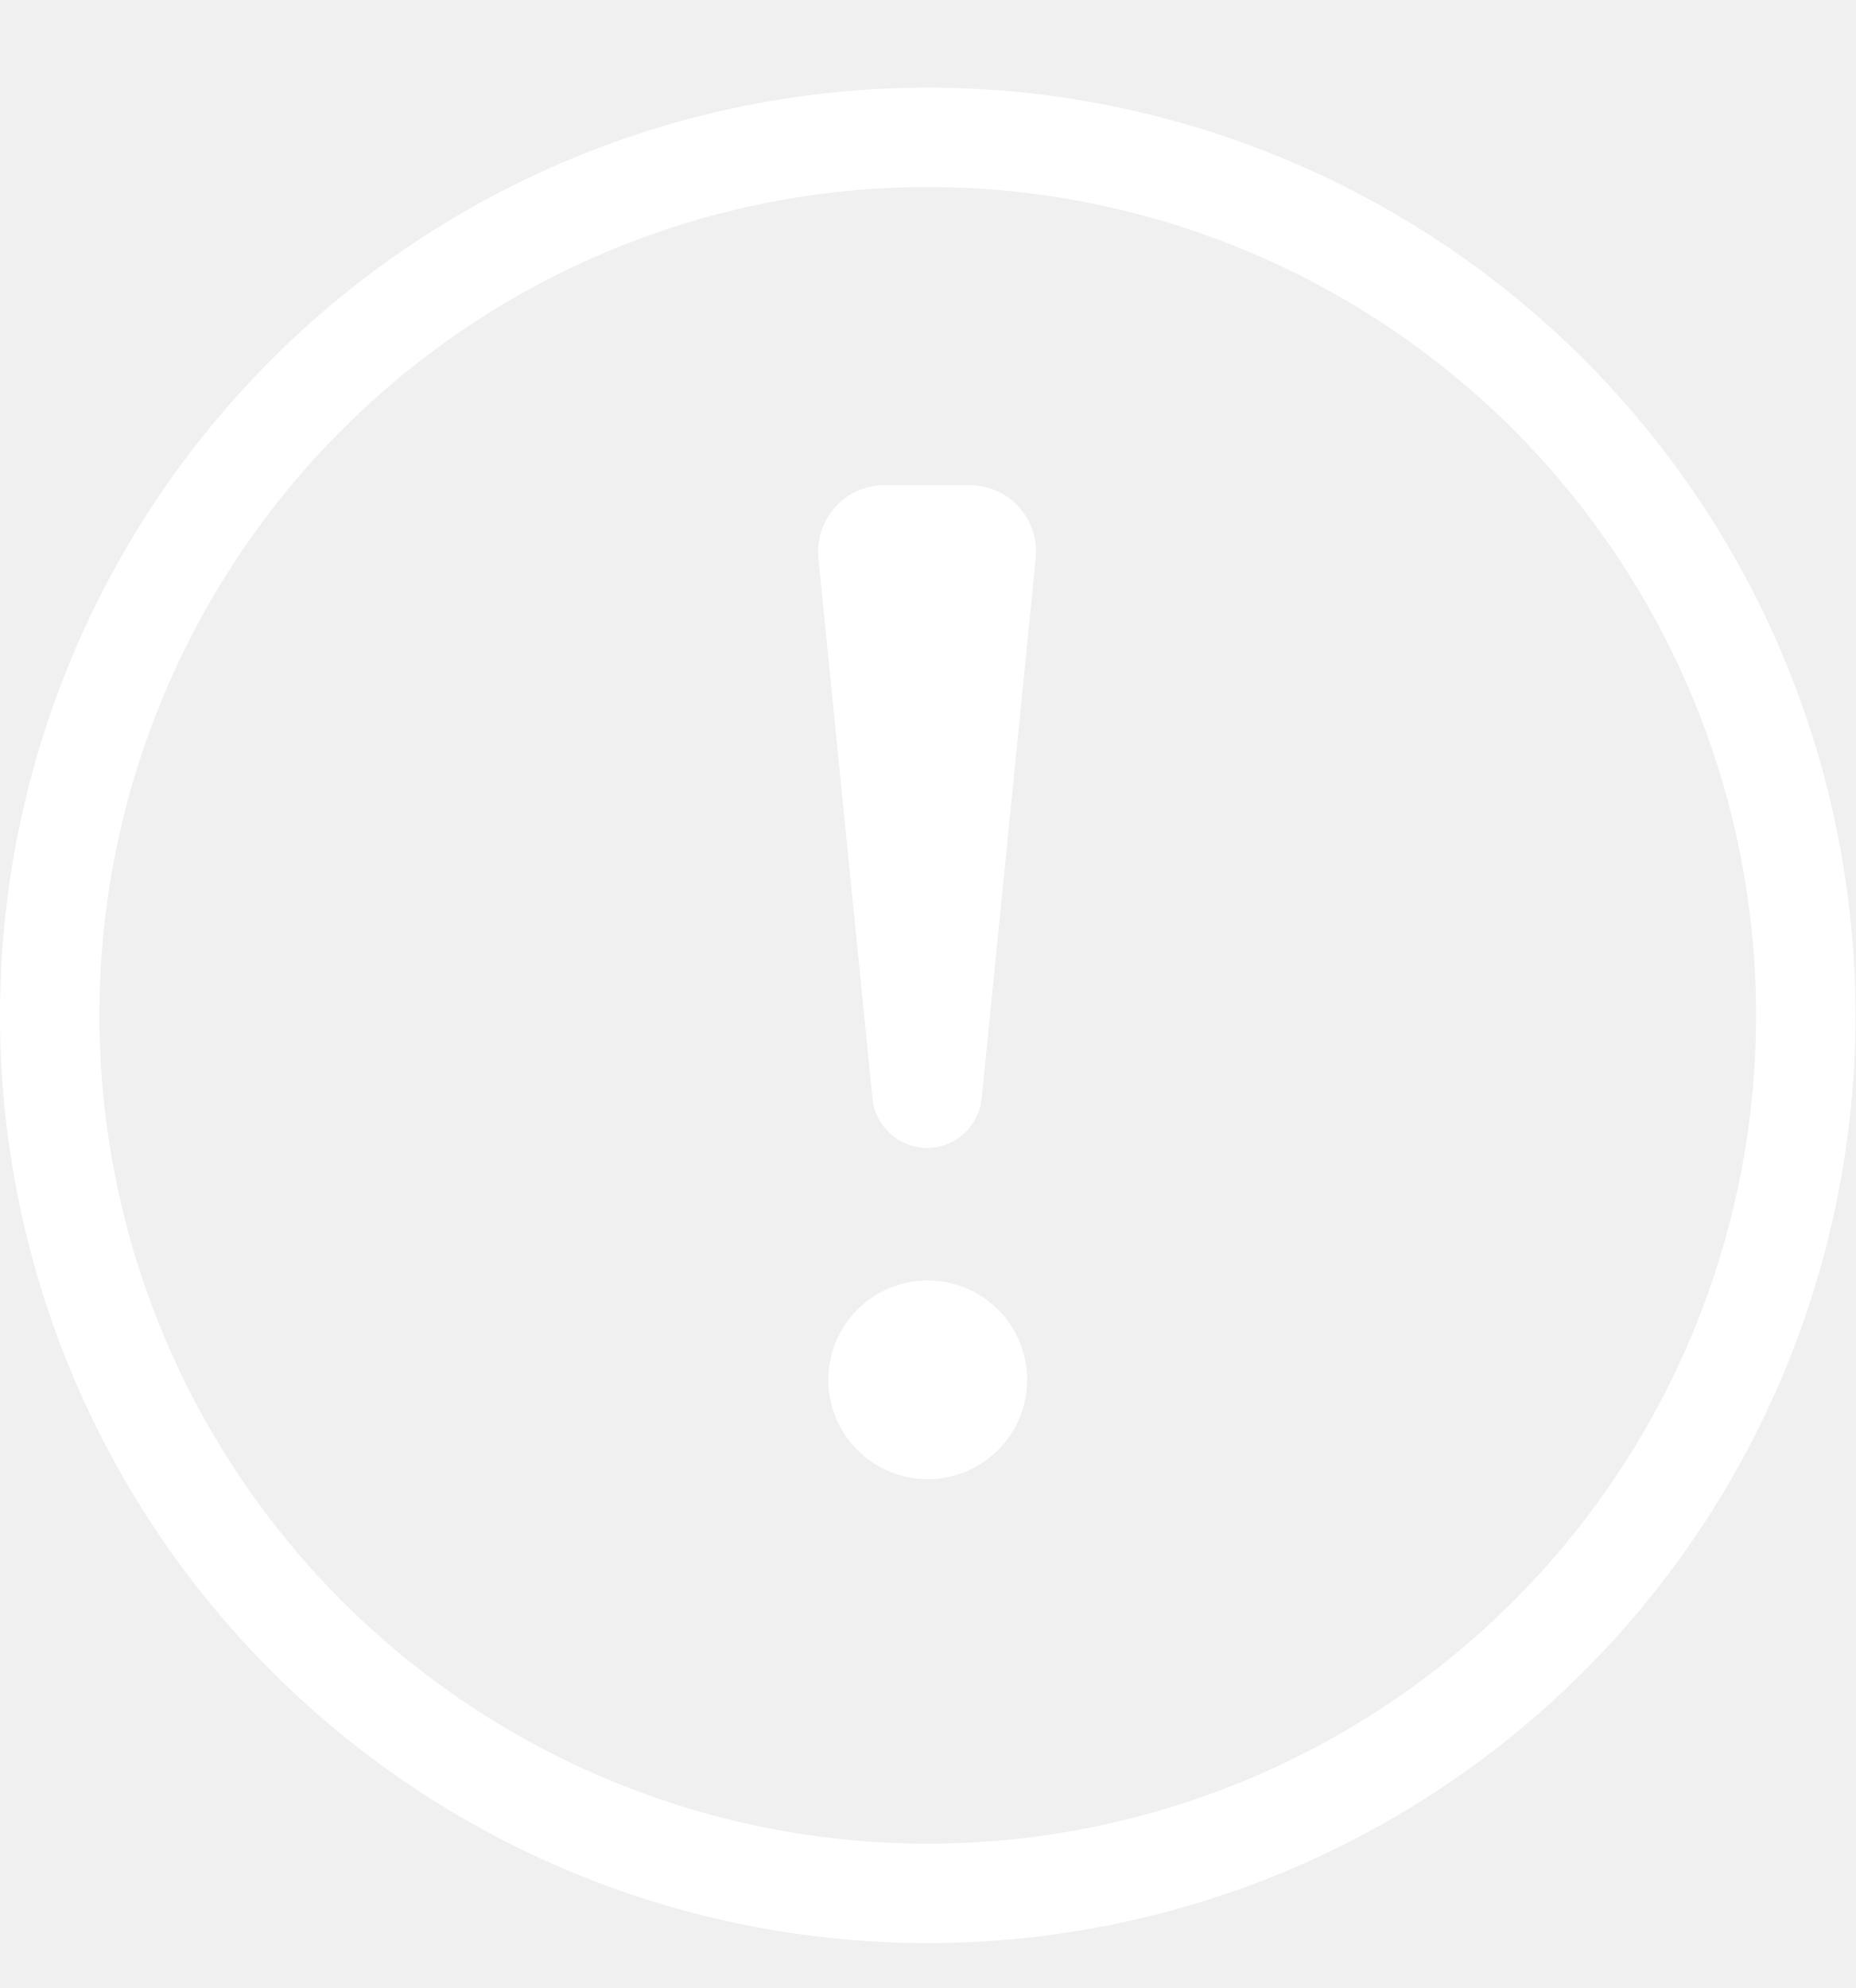
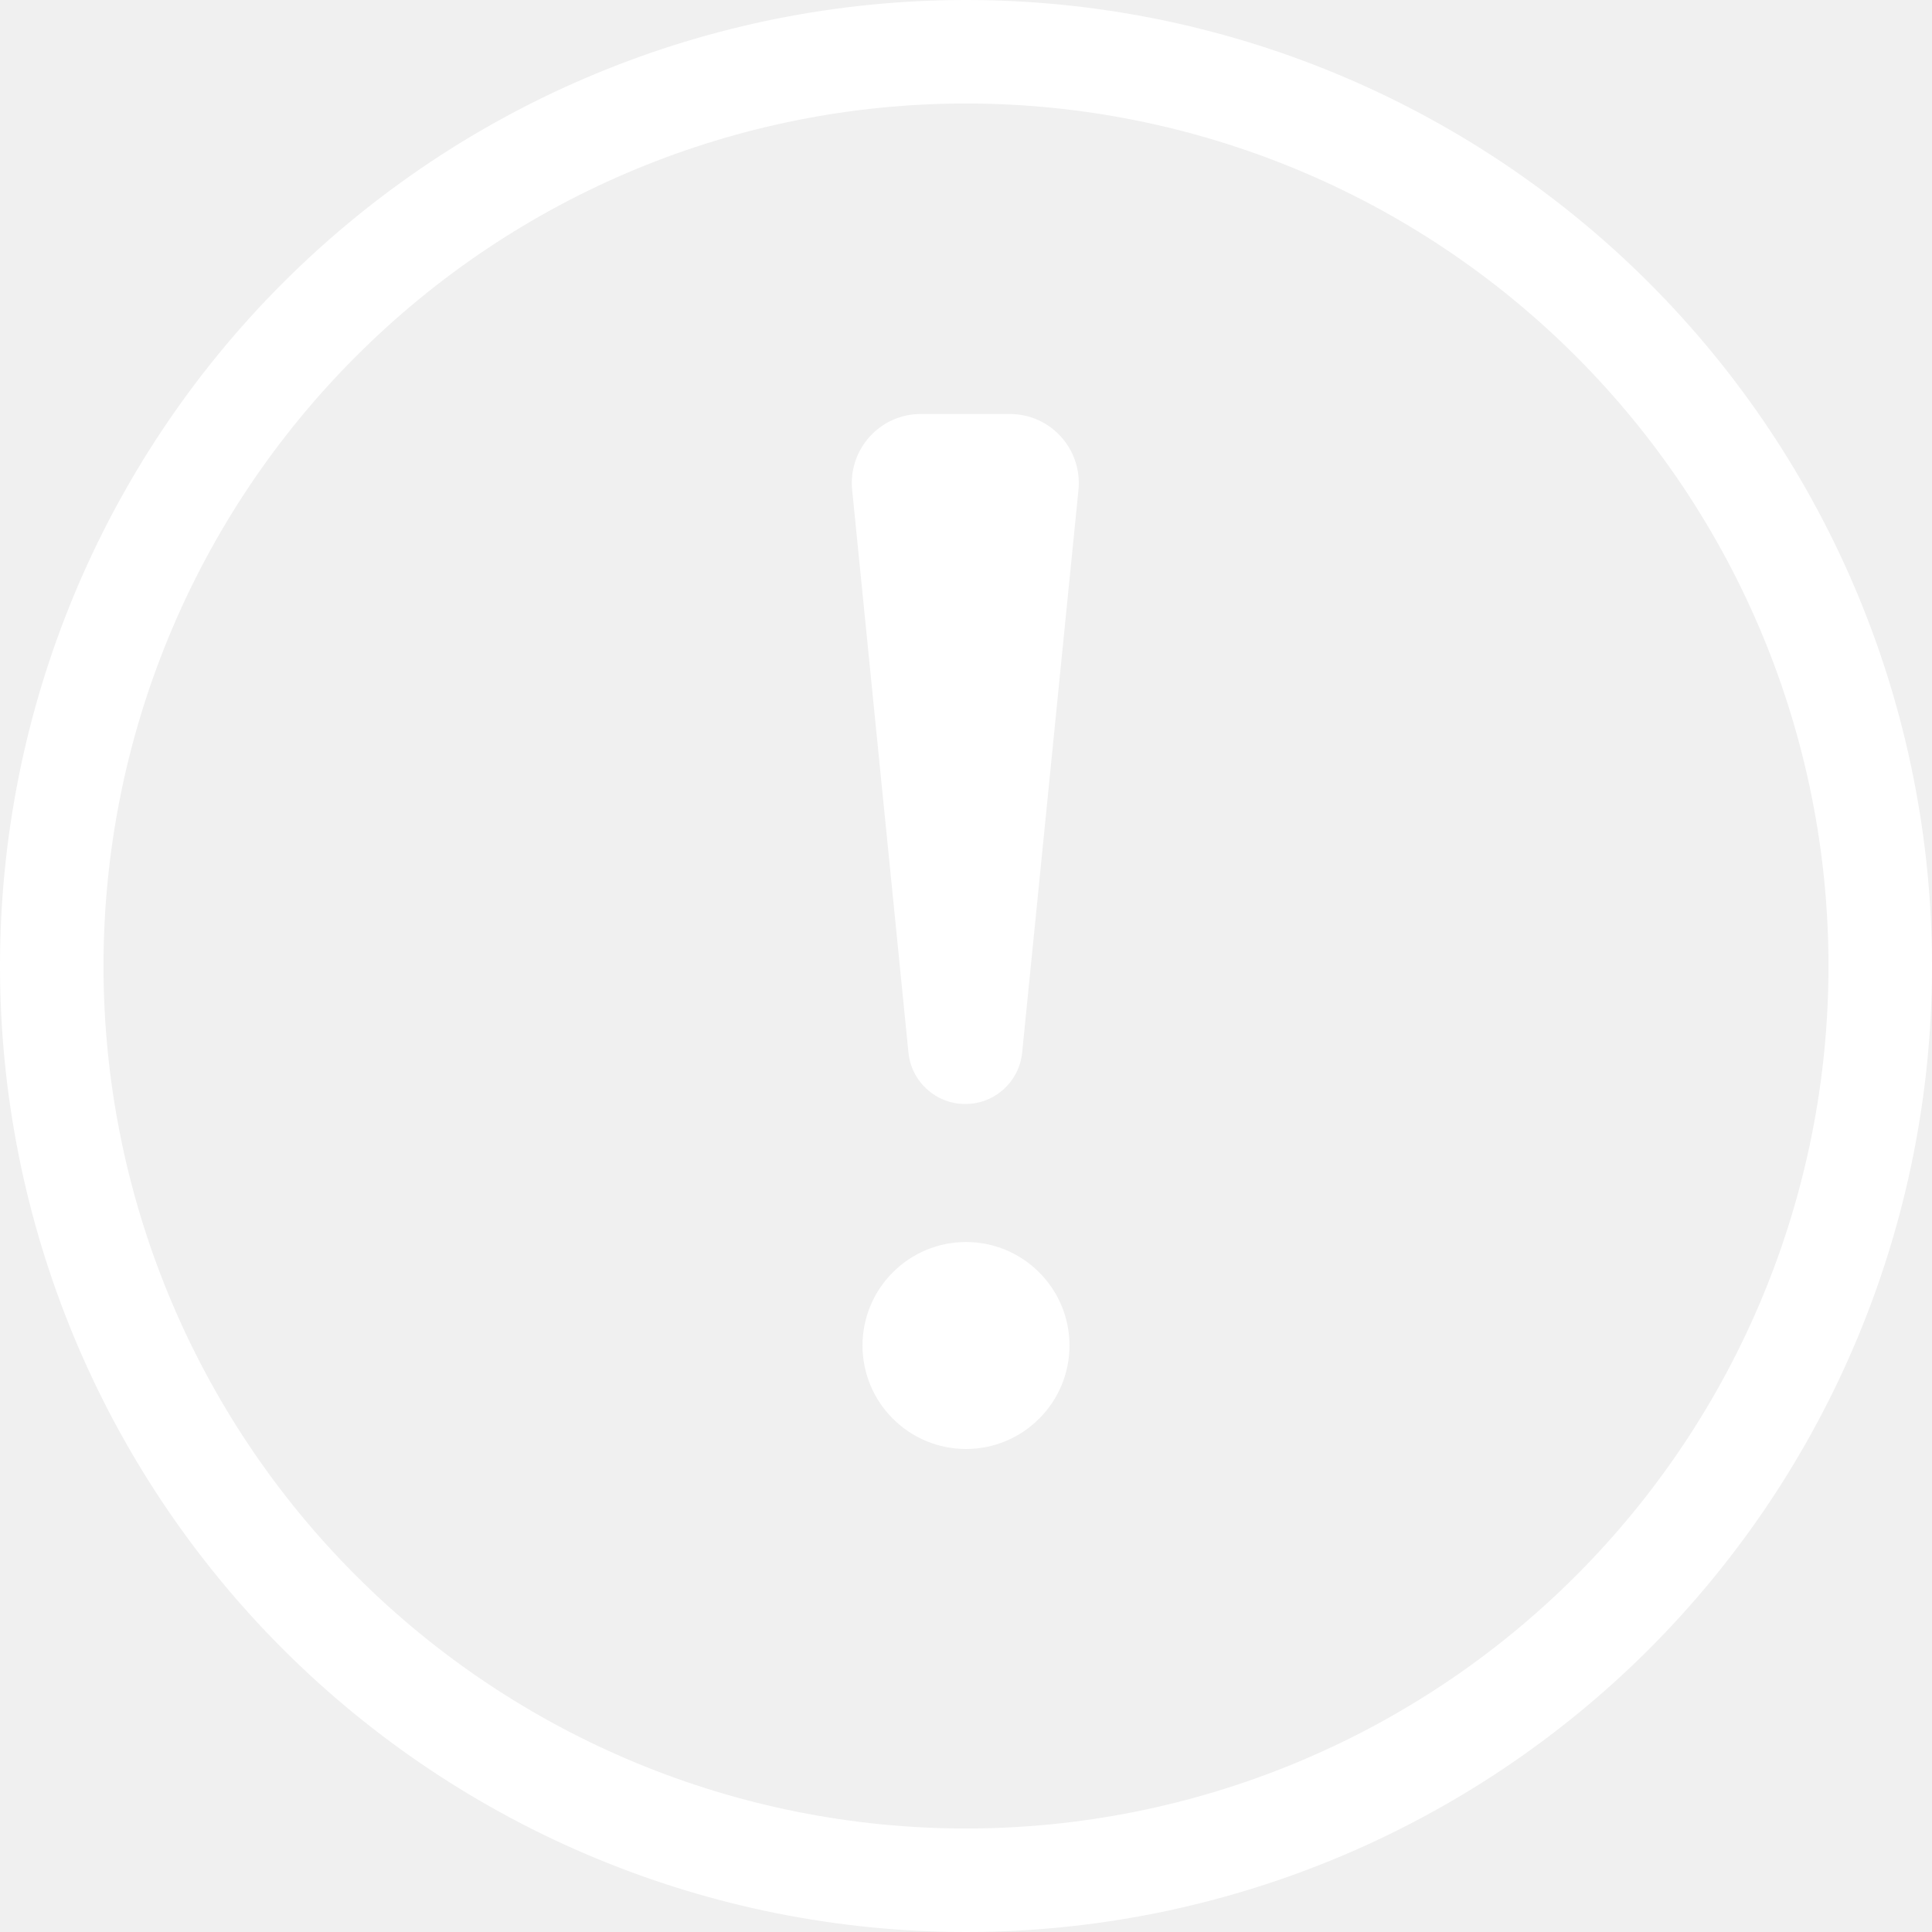
- <svg xmlns="http://www.w3.org/2000/svg" width="14" height="15" viewBox="0 0 14 15" fill="none">
-   <path fill-rule="evenodd" clip-rule="evenodd" d="M7 13.911C8.658 13.911 10.247 13.253 11.419 12.081C12.591 10.908 13.25 9.319 13.25 7.661C13.25 6.004 12.591 4.414 11.419 3.242C10.247 2.07 8.658 1.411 7 1.411C5.342 1.411 3.753 2.07 2.581 3.242C1.408 4.414 0.75 6.004 0.75 7.661C0.75 9.319 1.408 10.908 2.581 12.081C3.753 13.253 5.342 13.911 7 13.911ZM11.95 12.611C10.637 13.924 8.857 14.661 7 14.661C5.143 14.661 3.363 13.924 2.05 12.611C0.737 11.298 0 9.518 0 7.661C0 5.805 0.737 4.024 2.05 2.711C3.363 1.399 5.143 0.661 7 0.661C8.857 0.661 10.637 1.399 11.95 2.711C13.262 4.024 14 5.805 14 7.661C14 9.518 13.262 11.298 11.95 12.611ZM7.815 4.211L7.407 8.288C7.386 8.5 7.208 8.661 6.995 8.661C6.782 8.661 6.604 8.5 6.583 8.288L6.175 4.211C6.146 3.917 6.377 3.661 6.672 3.661H7.318C7.613 3.661 7.844 3.917 7.815 4.211ZM7 11.161C6.801 11.161 6.61 11.082 6.47 10.941C6.329 10.801 6.25 10.61 6.25 10.411C6.25 10.212 6.329 10.021 6.47 9.881C6.61 9.74 6.801 9.661 7 9.661C7.199 9.661 7.39 9.74 7.53 9.881C7.671 10.021 7.75 10.212 7.75 10.411C7.75 10.61 7.671 10.801 7.53 10.941C7.39 11.082 7.199 11.161 7 11.161Z" fill="white" />
+ <svg xmlns="http://www.w3.org/2000/svg" width="14" height="14" viewBox="0 0 14 14" fill="none">
+   <path fill-rule="evenodd" clip-rule="evenodd" d="M7 13.25C8.658 13.25 10.247 12.591 11.419 11.419C12.591 10.247 13.25 8.658 13.25 7C13.25 5.342 12.591 3.753 11.419 2.581C10.247 1.408 8.658 0.75 7 0.75C5.342 0.75 3.753 1.408 2.581 2.581C1.408 3.753 0.75 5.342 0.75 7C0.75 8.658 1.408 10.247 2.581 11.419C3.753 12.591 5.342 13.25 7 13.25ZM11.95 11.95C10.637 13.262 8.857 14 7 14C5.143 14 3.363 13.262 2.05 11.95C0.737 10.637 0 8.857 0 7C0 5.143 0.737 3.363 2.05 2.05C3.363 0.737 5.143 0 7 0C8.857 0 10.637 0.737 11.95 2.05C13.262 3.363 14 5.143 14 7C14 8.857 13.262 10.637 11.95 11.95ZM7.815 3.55L7.407 7.627C7.386 7.839 7.208 8 6.995 8C6.782 8 6.604 7.839 6.583 7.627L6.175 3.55C6.146 3.255 6.377 3 6.672 3H7.318C7.613 3 7.844 3.255 7.815 3.55ZM7 10.5C6.801 10.5 6.61 10.421 6.47 10.28C6.329 10.14 6.25 9.949 6.25 9.75C6.25 9.551 6.329 9.36 6.47 9.22C6.61 9.079 6.801 9 7 9C7.199 9 7.39 9.079 7.53 9.22C7.671 9.36 7.75 9.551 7.75 9.75C7.75 9.949 7.671 10.14 7.53 10.28C7.39 10.421 7.199 10.5 7 10.5Z" fill="white" />
</svg>
